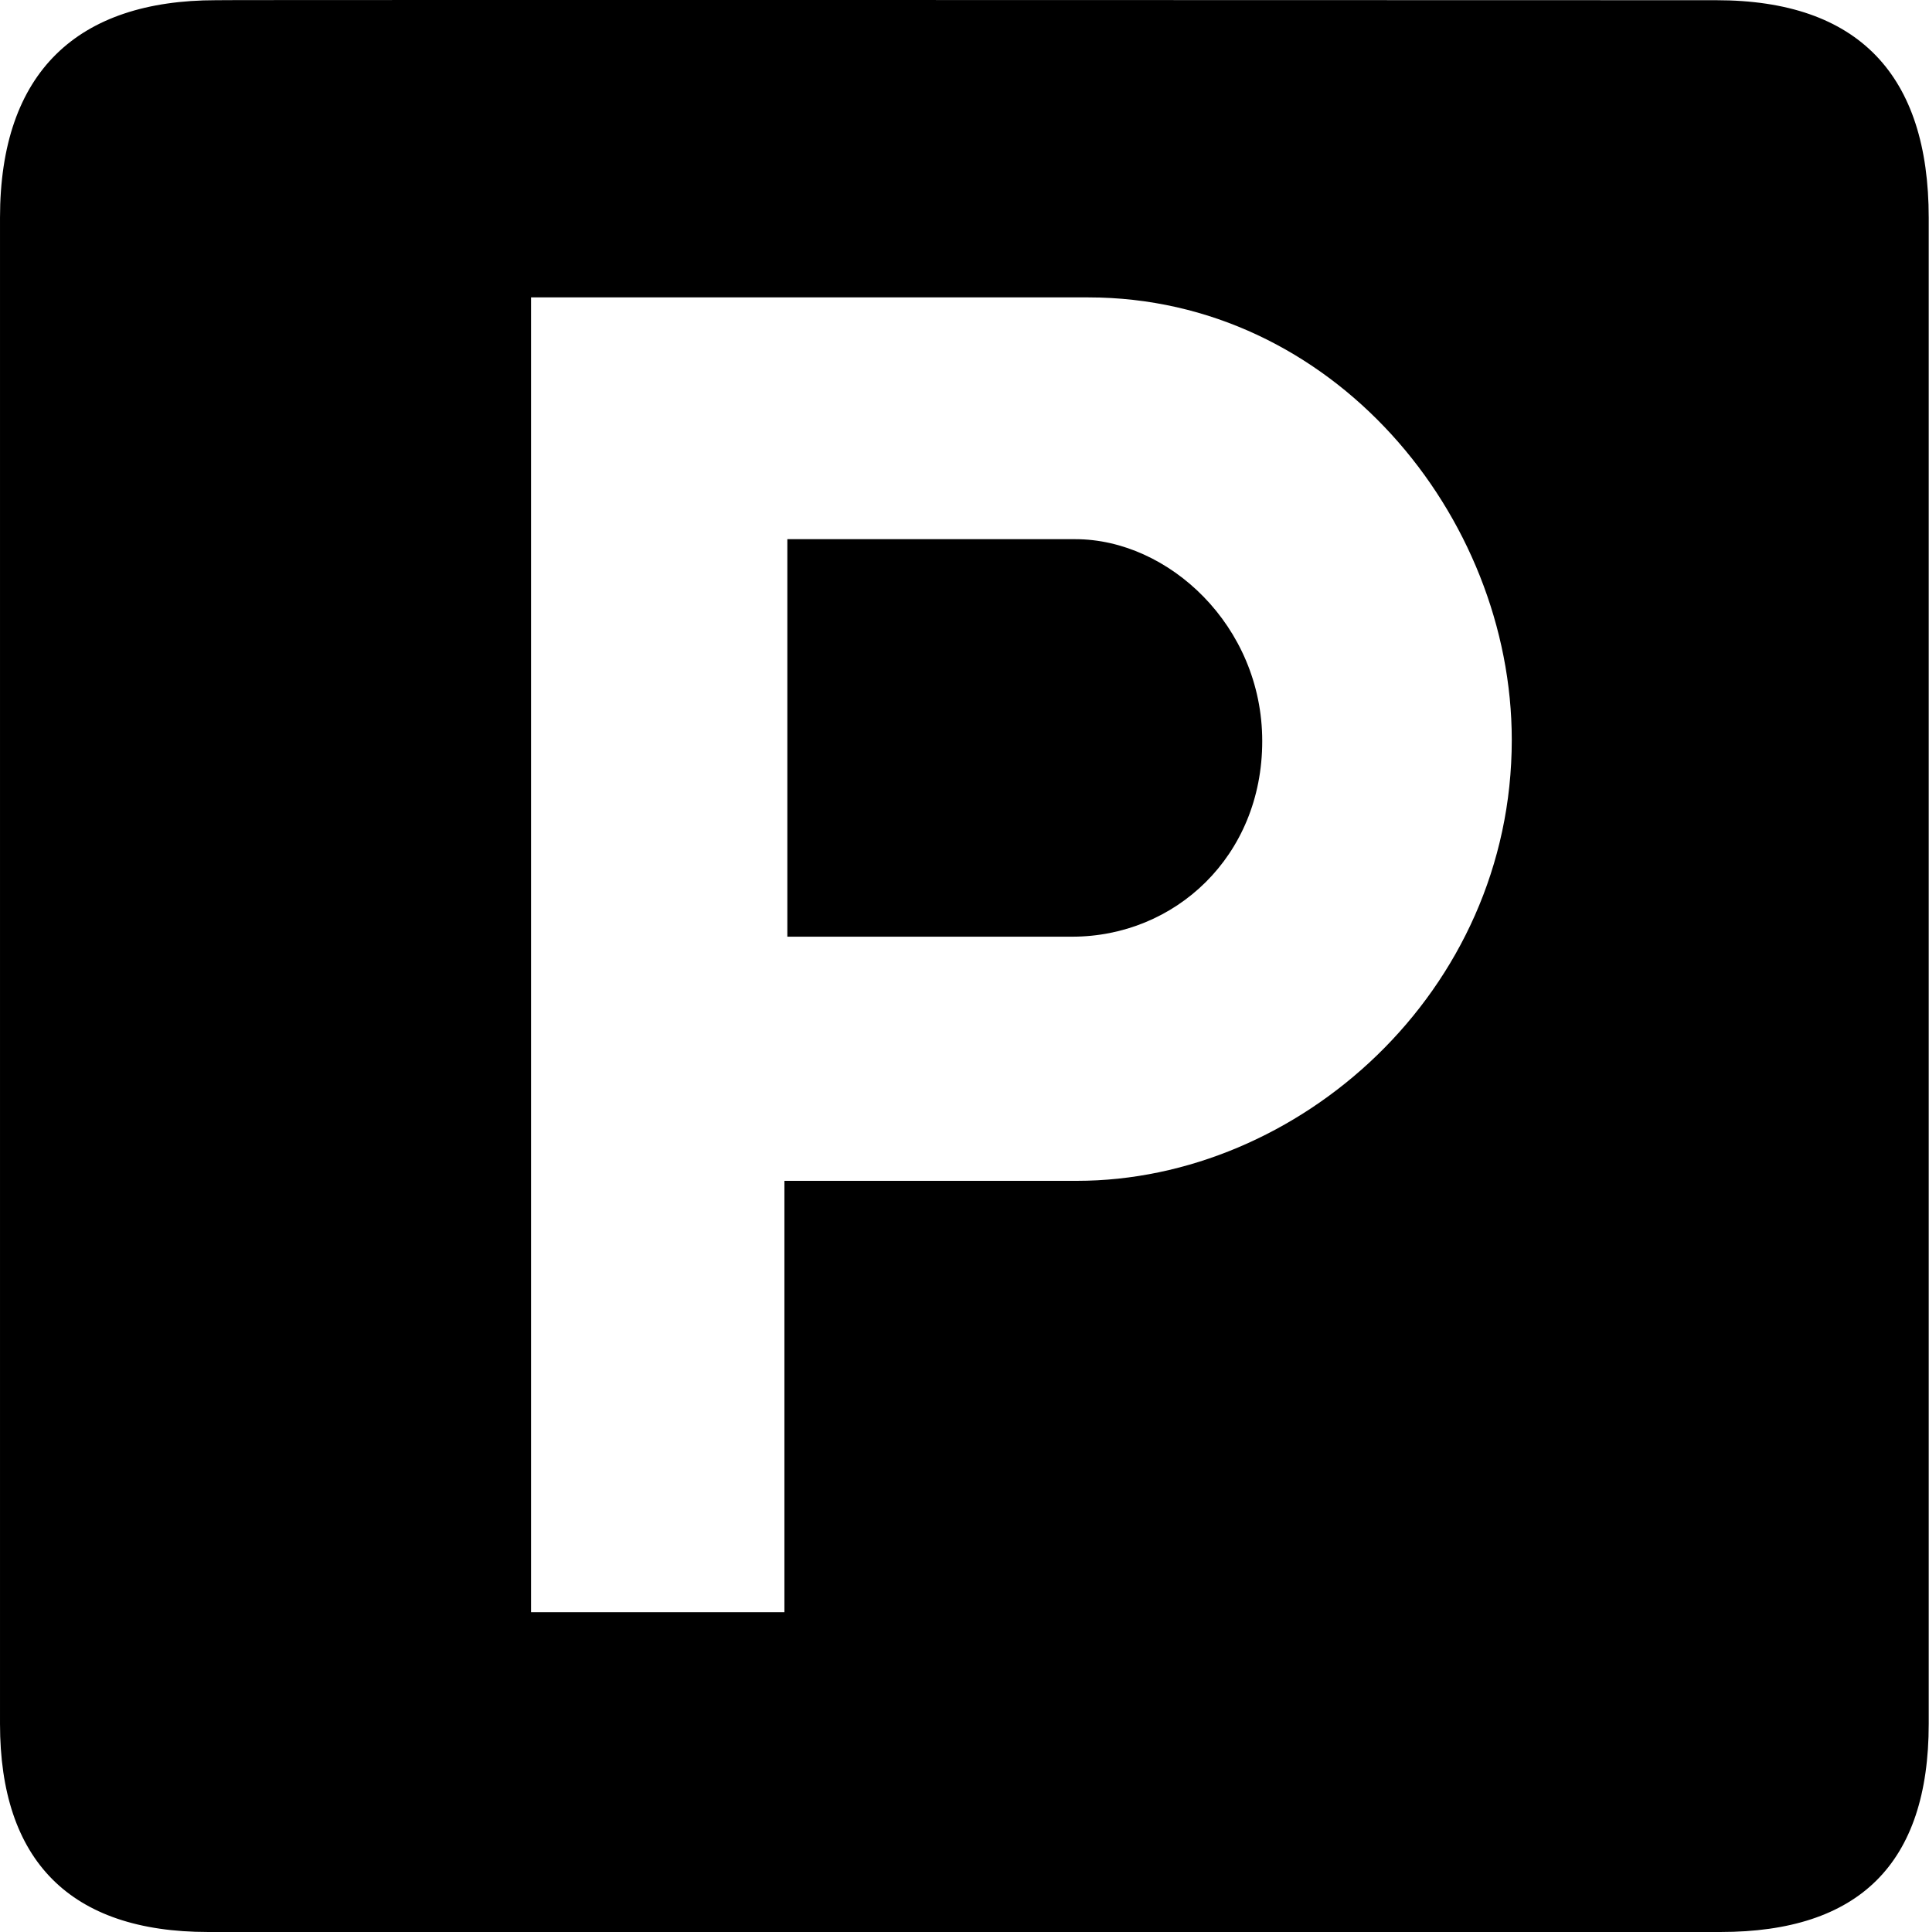
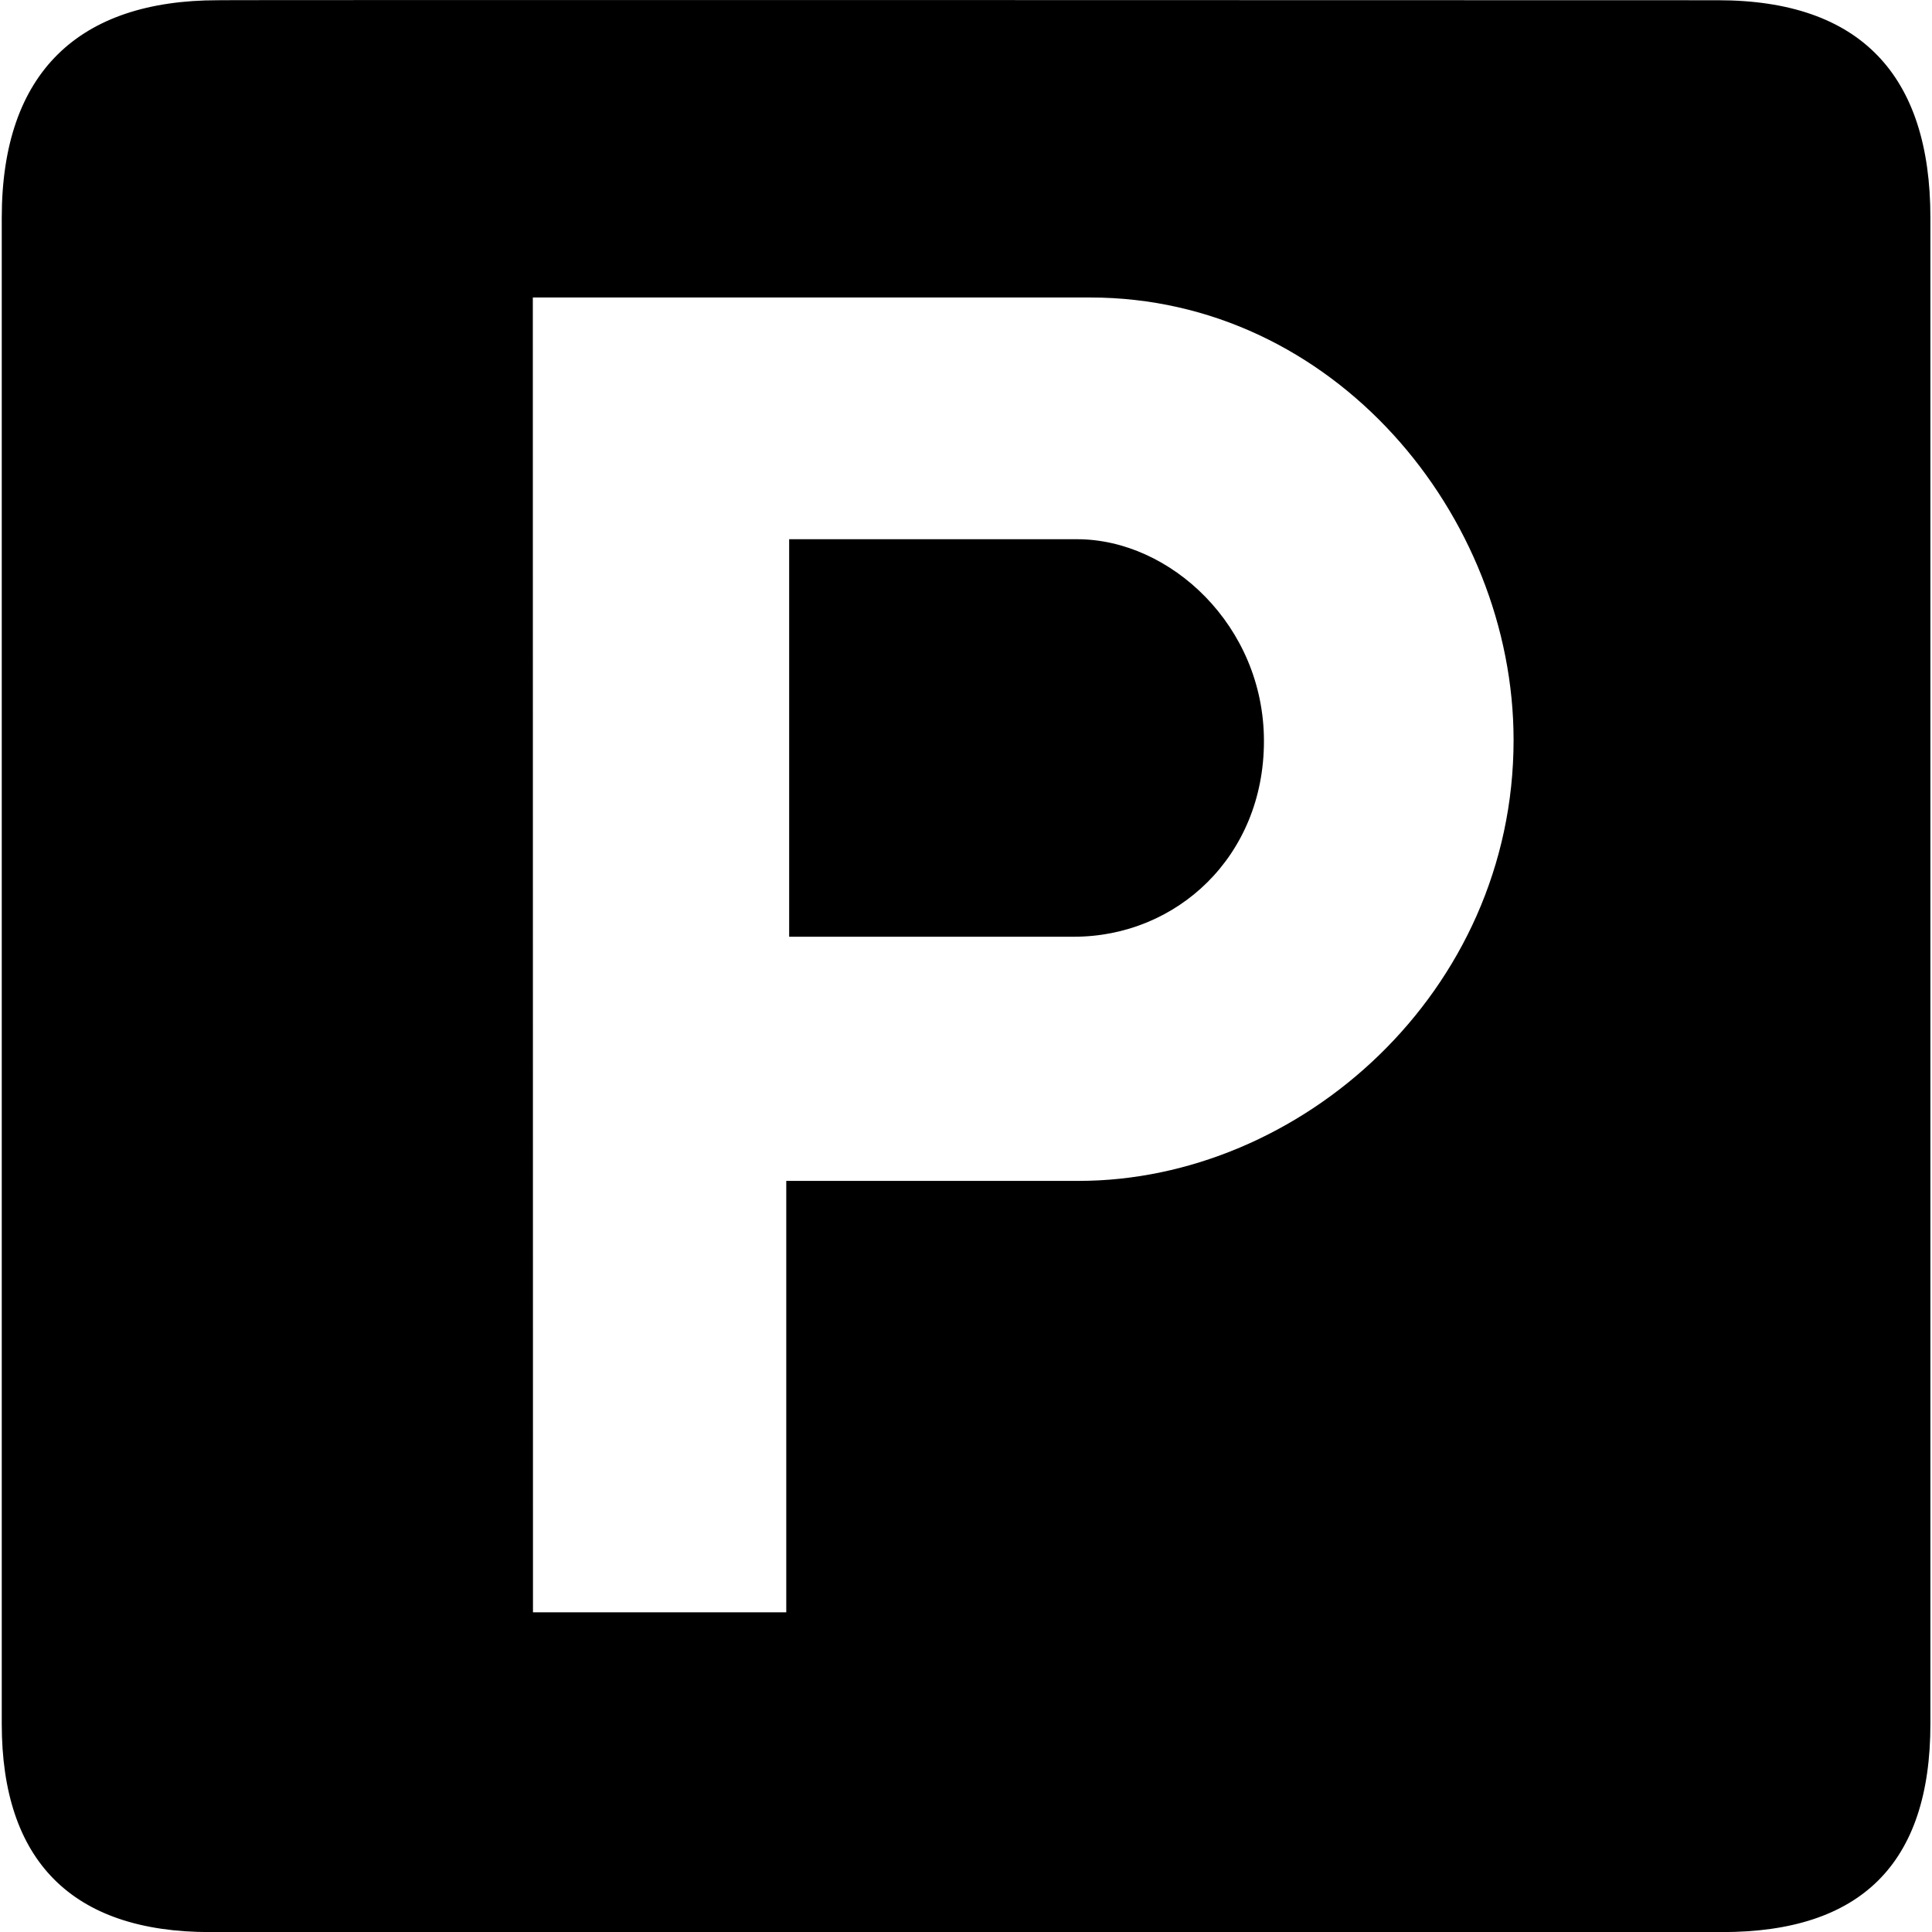
- <svg xmlns="http://www.w3.org/2000/svg" width="152.517mm" height="152.784mm" viewBox="0 0 152.517 152.784" version="1.1" id="svg825">
+ <svg xmlns="http://www.w3.org/2000/svg" width="48" height="48" viewBox="0 0 12.7 12.7" version="1.1" id="svg825">
  <defs id="defs822" />
  <g id="layer1" transform="translate(96.03352,-18.00644)">
-     <path id="path4896" d="m -78.949,18.023 c -10.937,0 -17.084,5.655 -17.084,17.208 V 154.325 c 0,10.806 5.527,16.465 16.455,16.465 H 40.021 c 10.927,0 16.463,-5.376 16.463,-16.465 V 35.231 c 0,-11.271 -5.535,-17.208 -16.806,-17.208 0,0 -118.663,-0.038 -118.626,0 z m 24.91,23.502 h 44.077 c 19.275,0 33.475,17.245 33.475,34.996 0,19.958 -16.896,34.867 -34.396,34.867 h -23.122 v 34.115 h -20.034 z m 20.266,19.12 v 31.435 h 22.522 c 8.115,0 15.031,-6.339 15.031,-15.467 0,-9.131 -7.424,-15.968 -14.777,-15.968 z" style="stroke-width:0.265" />
+     <path id="path4896" d="m -94.602,18.008 c -0.909,0 -1.42,0.47 -1.42,1.43 v 9.9 c 0,0.898 0.459,1.369 1.368,1.369 h 9.942 c 0.908,0 1.368,-0.447 1.368,-1.369 v -9.9 c 0,-0.937 -0.46,-1.43 -1.397,-1.43 0,0 -9.864,-0.003 -9.861,0 z m 2.071,1.954 h 3.664 c 1.602,0 2.783,1.434 2.783,2.909 0,1.659 -1.404,2.898 -2.859,2.898 h -1.922 v 2.836 h -1.665 z m 1.685,1.589 v 2.613 h 1.872 c 0.675,0 1.249,-0.527 1.249,-1.286 0,-0.759 -0.617,-1.327 -1.228,-1.327 z" style="stroke-width:0.022" />
  </g>
</svg>
